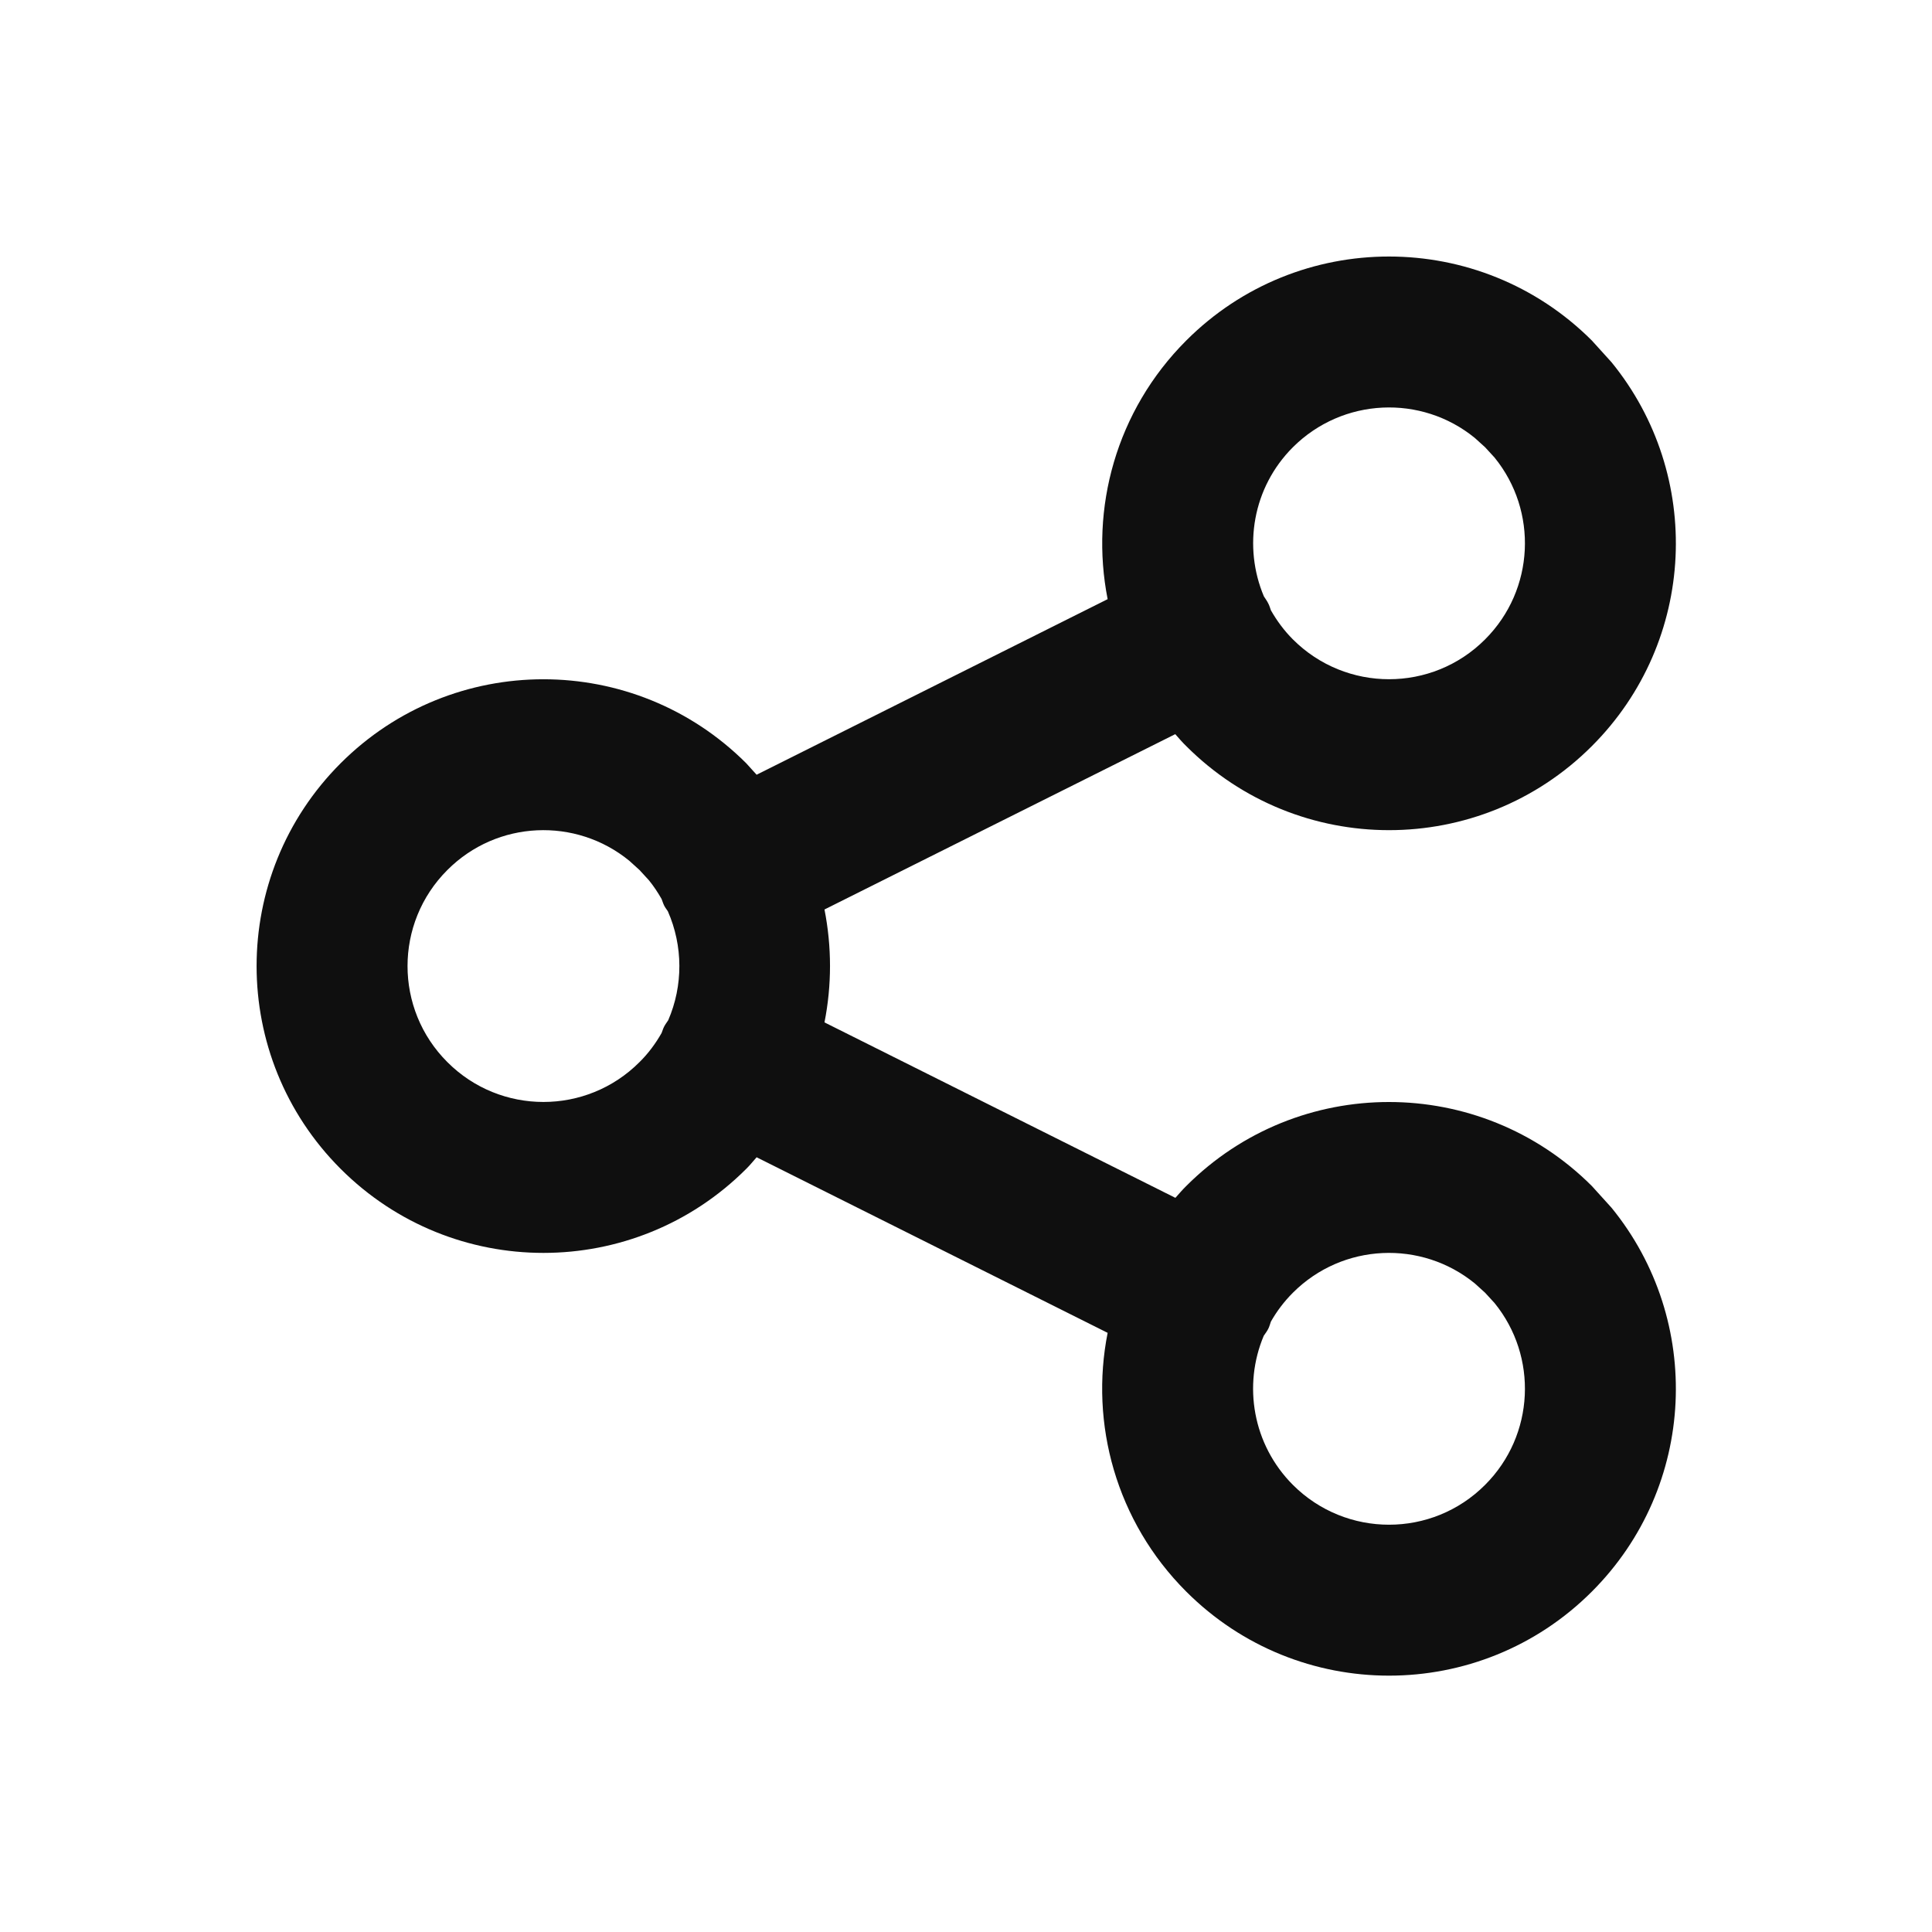
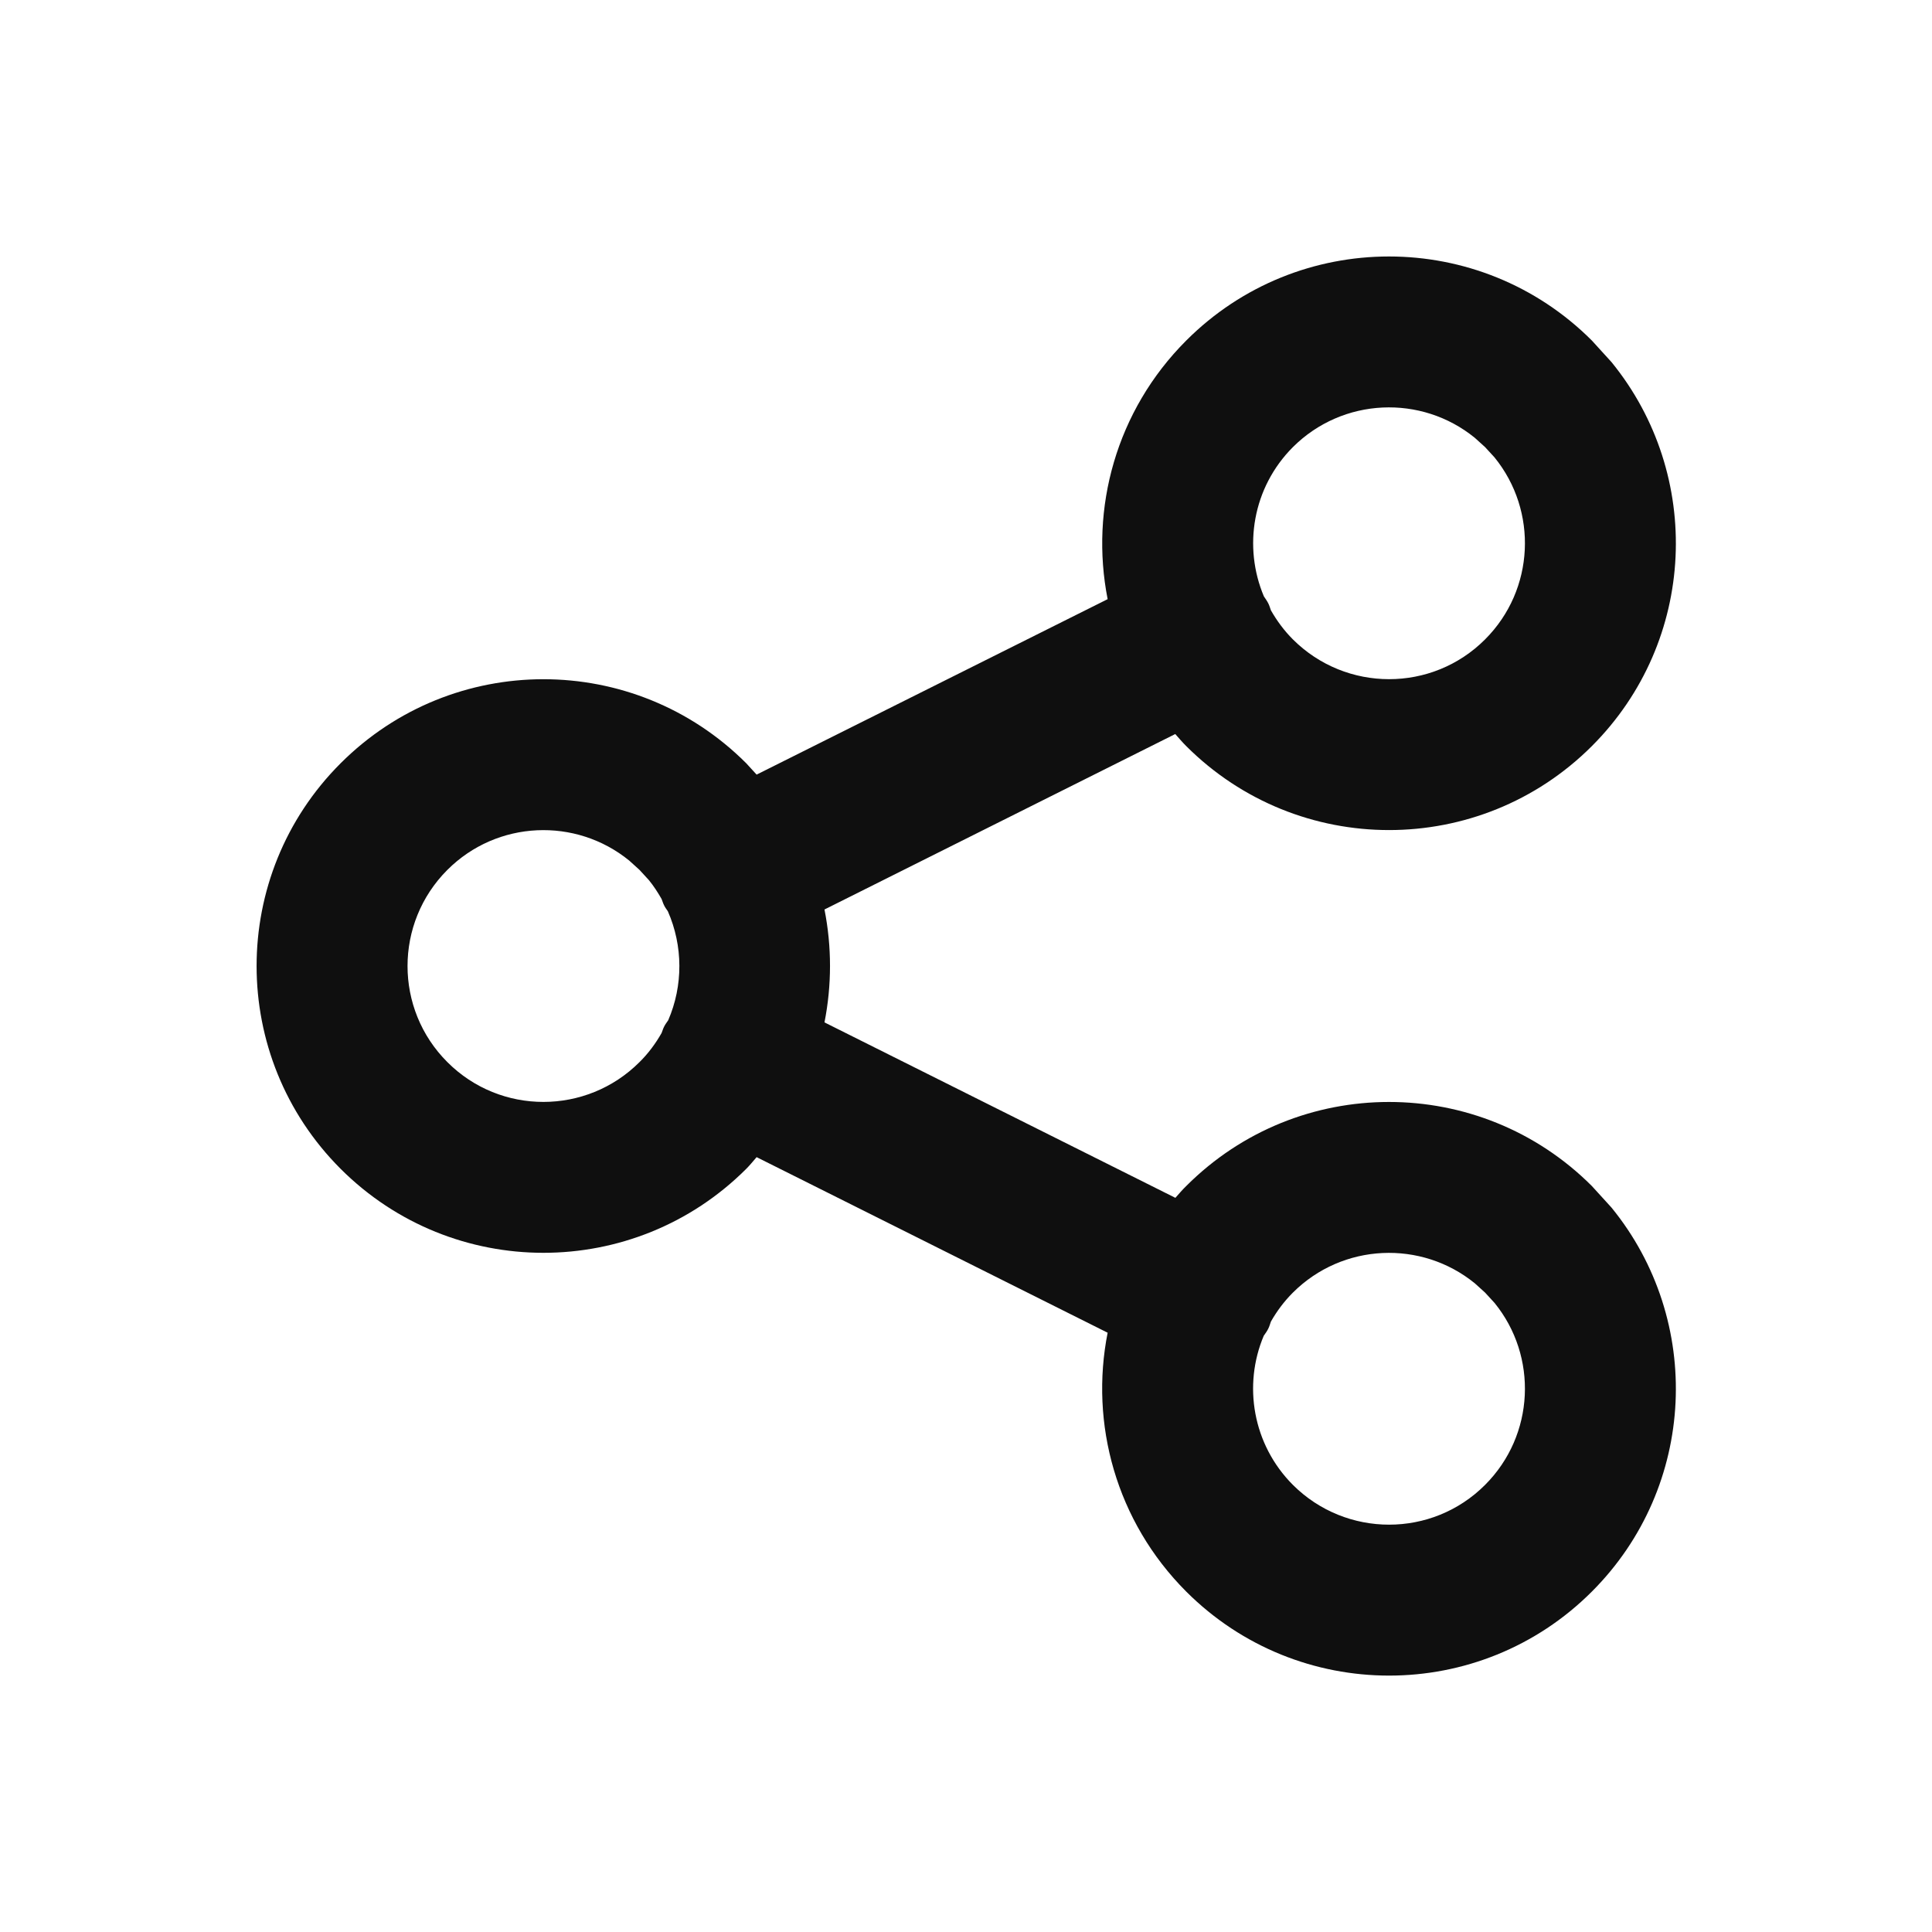
<svg xmlns="http://www.w3.org/2000/svg" width="16" height="16" viewBox="0 0 16 16" fill="none">
-   <path d="M9.824 2.82C10.751 1.892 12.255 1.893 13.183 2.82L13.346 3C14.107 3.933 14.053 5.309 13.183 6.179C12.255 7.107 10.752 7.107 9.824 6.179C9.792 6.148 9.762 6.113 9.733 6.08L6.828 7.532C6.889 7.841 6.889 8.159 6.828 8.467L9.734 9.92C9.763 9.888 9.792 9.853 9.824 9.822C10.751 8.894 12.255 8.895 13.183 9.822L13.346 10.002C14.107 10.935 14.053 12.311 13.183 13.181C12.255 14.109 10.752 14.109 9.824 13.181C9.242 12.599 9.024 11.789 9.173 11.038L6.266 9.584C6.238 9.615 6.211 9.65 6.18 9.68C5.252 10.608 3.749 10.608 2.821 9.68C1.893 8.752 1.893 7.249 2.821 6.321C3.749 5.393 5.252 5.394 6.18 6.321L6.266 6.416L9.173 4.962C9.025 4.211 9.242 3.402 9.824 2.82ZM12.214 10.629C11.772 10.268 11.12 10.293 10.707 10.706C10.634 10.779 10.574 10.859 10.525 10.945C10.518 10.964 10.513 10.986 10.503 11.005C10.493 11.025 10.479 11.043 10.466 11.062C10.293 11.472 10.374 11.963 10.707 12.297C11.147 12.737 11.86 12.737 12.299 12.297C12.711 11.885 12.737 11.233 12.377 10.791L12.299 10.706L12.214 10.629ZM5.211 7.128C4.769 6.767 4.117 6.792 3.705 7.205C3.265 7.644 3.265 8.357 3.705 8.796C4.144 9.236 4.857 9.236 5.296 8.796C5.37 8.723 5.43 8.641 5.479 8.555C5.486 8.538 5.491 8.519 5.5 8.502C5.509 8.484 5.523 8.466 5.534 8.449C5.658 8.162 5.657 7.834 5.531 7.547C5.521 7.531 5.508 7.516 5.5 7.499C5.491 7.481 5.486 7.462 5.479 7.445C5.448 7.391 5.414 7.339 5.374 7.29L5.296 7.205L5.211 7.128ZM12.214 3.627C11.772 3.266 11.12 3.292 10.707 3.704C10.373 4.038 10.294 4.529 10.467 4.939C10.479 4.958 10.493 4.976 10.503 4.997C10.513 5.015 10.518 5.035 10.525 5.054C10.574 5.14 10.634 5.222 10.707 5.295C11.147 5.735 11.86 5.735 12.299 5.295C12.711 4.883 12.737 4.231 12.377 3.789L12.299 3.704L12.214 3.627Z" fill="#0F0F0F" />
+   <path d="M9.824 2.82C10.751 1.892 12.255 1.892 13.183 2.82L13.346 2.999C14.107 3.933 14.053 5.309 13.183 6.179C12.255 7.106 10.752 7.106 9.824 6.179C9.792 6.147 9.762 6.112 9.733 6.079L6.828 7.532C6.889 7.84 6.889 8.158 6.828 8.467L9.734 9.92C9.763 9.887 9.792 9.853 9.824 9.822C10.751 8.894 12.255 8.894 13.183 9.822L13.346 10.001C14.107 10.934 14.053 12.311 13.183 13.181C12.255 14.109 10.752 14.108 9.824 13.181C9.242 12.598 9.024 11.789 9.173 11.037L6.266 9.583C6.238 9.615 6.211 9.649 6.18 9.68C5.252 10.607 3.749 10.607 2.821 9.68C1.893 8.752 1.893 7.248 2.821 6.321C3.749 5.393 5.252 5.393 6.18 6.321L6.266 6.415L9.173 4.962C9.025 4.211 9.242 3.402 9.824 2.82ZM12.214 10.628C11.772 10.268 11.12 10.293 10.707 10.705C10.634 10.778 10.574 10.859 10.525 10.945C10.518 10.964 10.513 10.985 10.503 11.004C10.493 11.025 10.479 11.043 10.466 11.062C10.293 11.471 10.374 11.963 10.707 12.297C11.147 12.736 11.86 12.737 12.299 12.297C12.711 11.885 12.737 11.232 12.377 10.79L12.299 10.705L12.214 10.628ZM5.211 7.127C4.769 6.767 4.117 6.792 3.705 7.204C3.265 7.644 3.265 8.357 3.705 8.796C4.144 9.236 4.857 9.235 5.296 8.796C5.37 8.723 5.43 8.641 5.479 8.555C5.486 8.538 5.491 8.519 5.5 8.502C5.509 8.483 5.523 8.466 5.534 8.449C5.658 8.162 5.657 7.834 5.531 7.547C5.521 7.531 5.508 7.516 5.5 7.498C5.491 7.481 5.486 7.462 5.479 7.445C5.448 7.391 5.414 7.338 5.374 7.289L5.296 7.204L5.211 7.127ZM12.214 3.626C11.772 3.266 11.12 3.291 10.707 3.703C10.373 4.038 10.294 4.529 10.467 4.939C10.479 4.957 10.493 4.976 10.503 4.996C10.513 5.015 10.518 5.035 10.525 5.054C10.574 5.14 10.634 5.222 10.707 5.295C11.147 5.734 11.86 5.735 12.299 5.295C12.711 4.883 12.737 4.231 12.377 3.788L12.299 3.703L12.214 3.626Z" fill="#0F0F0F" />
</svg>
